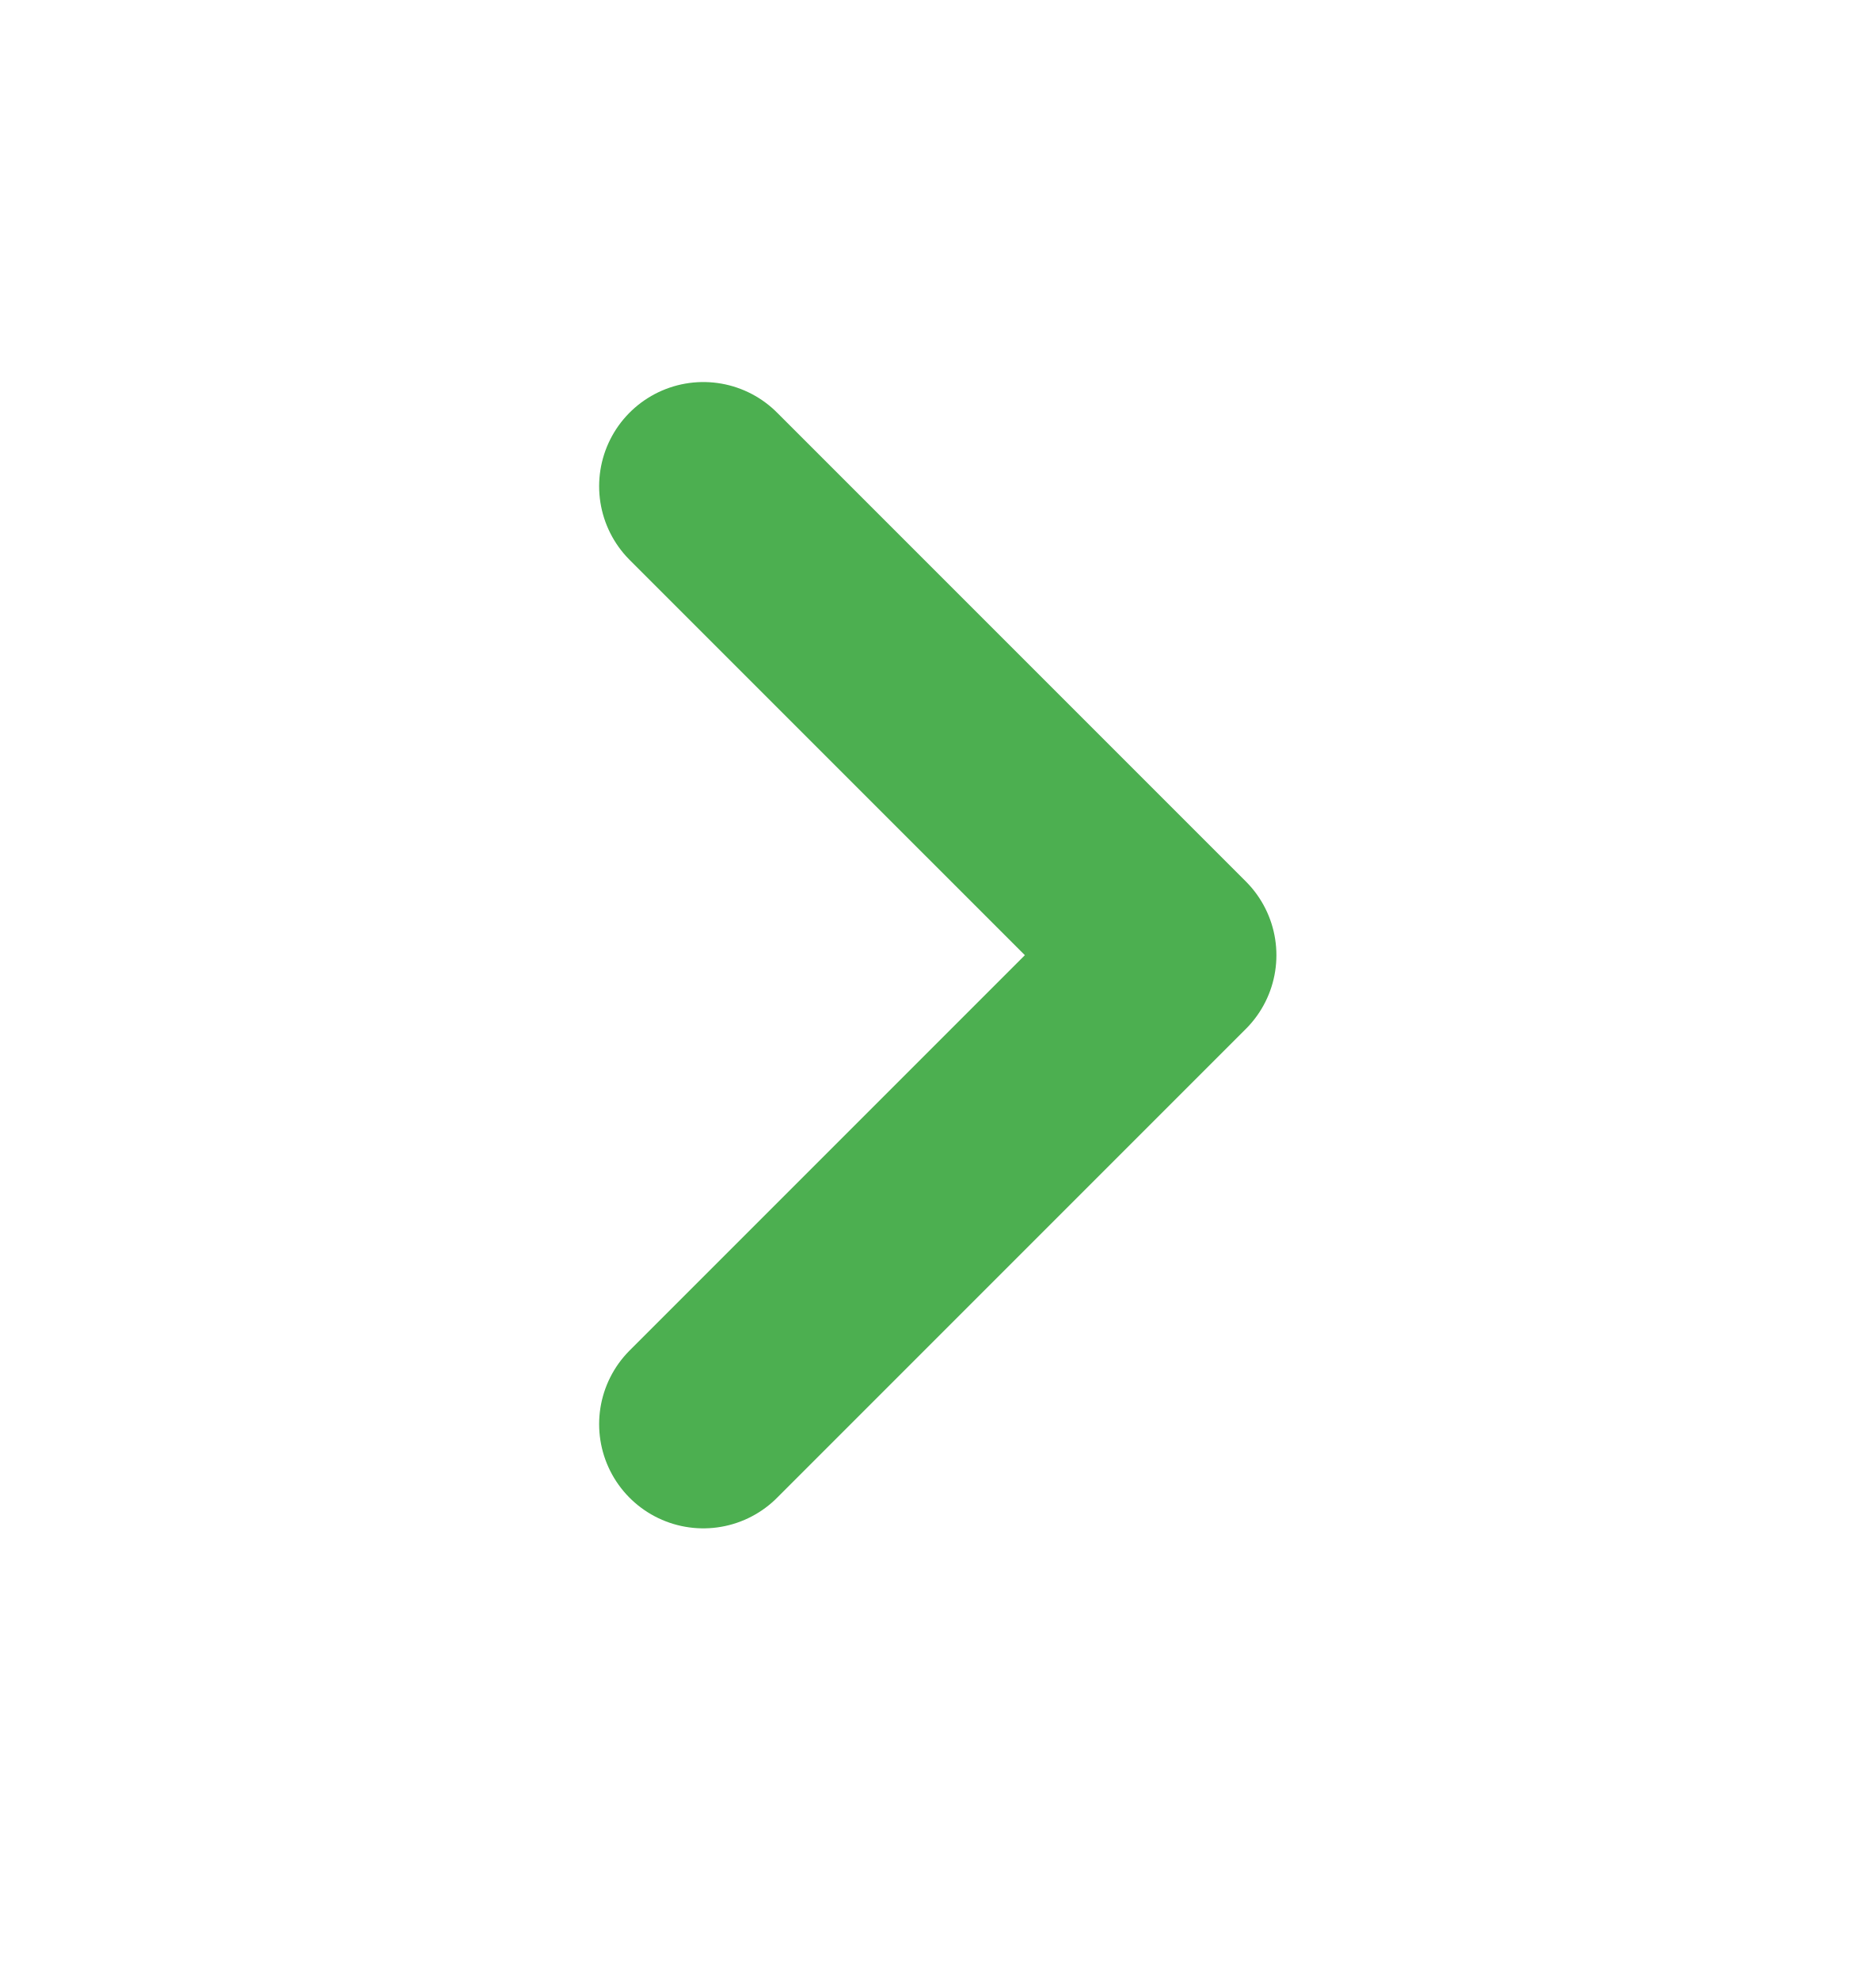
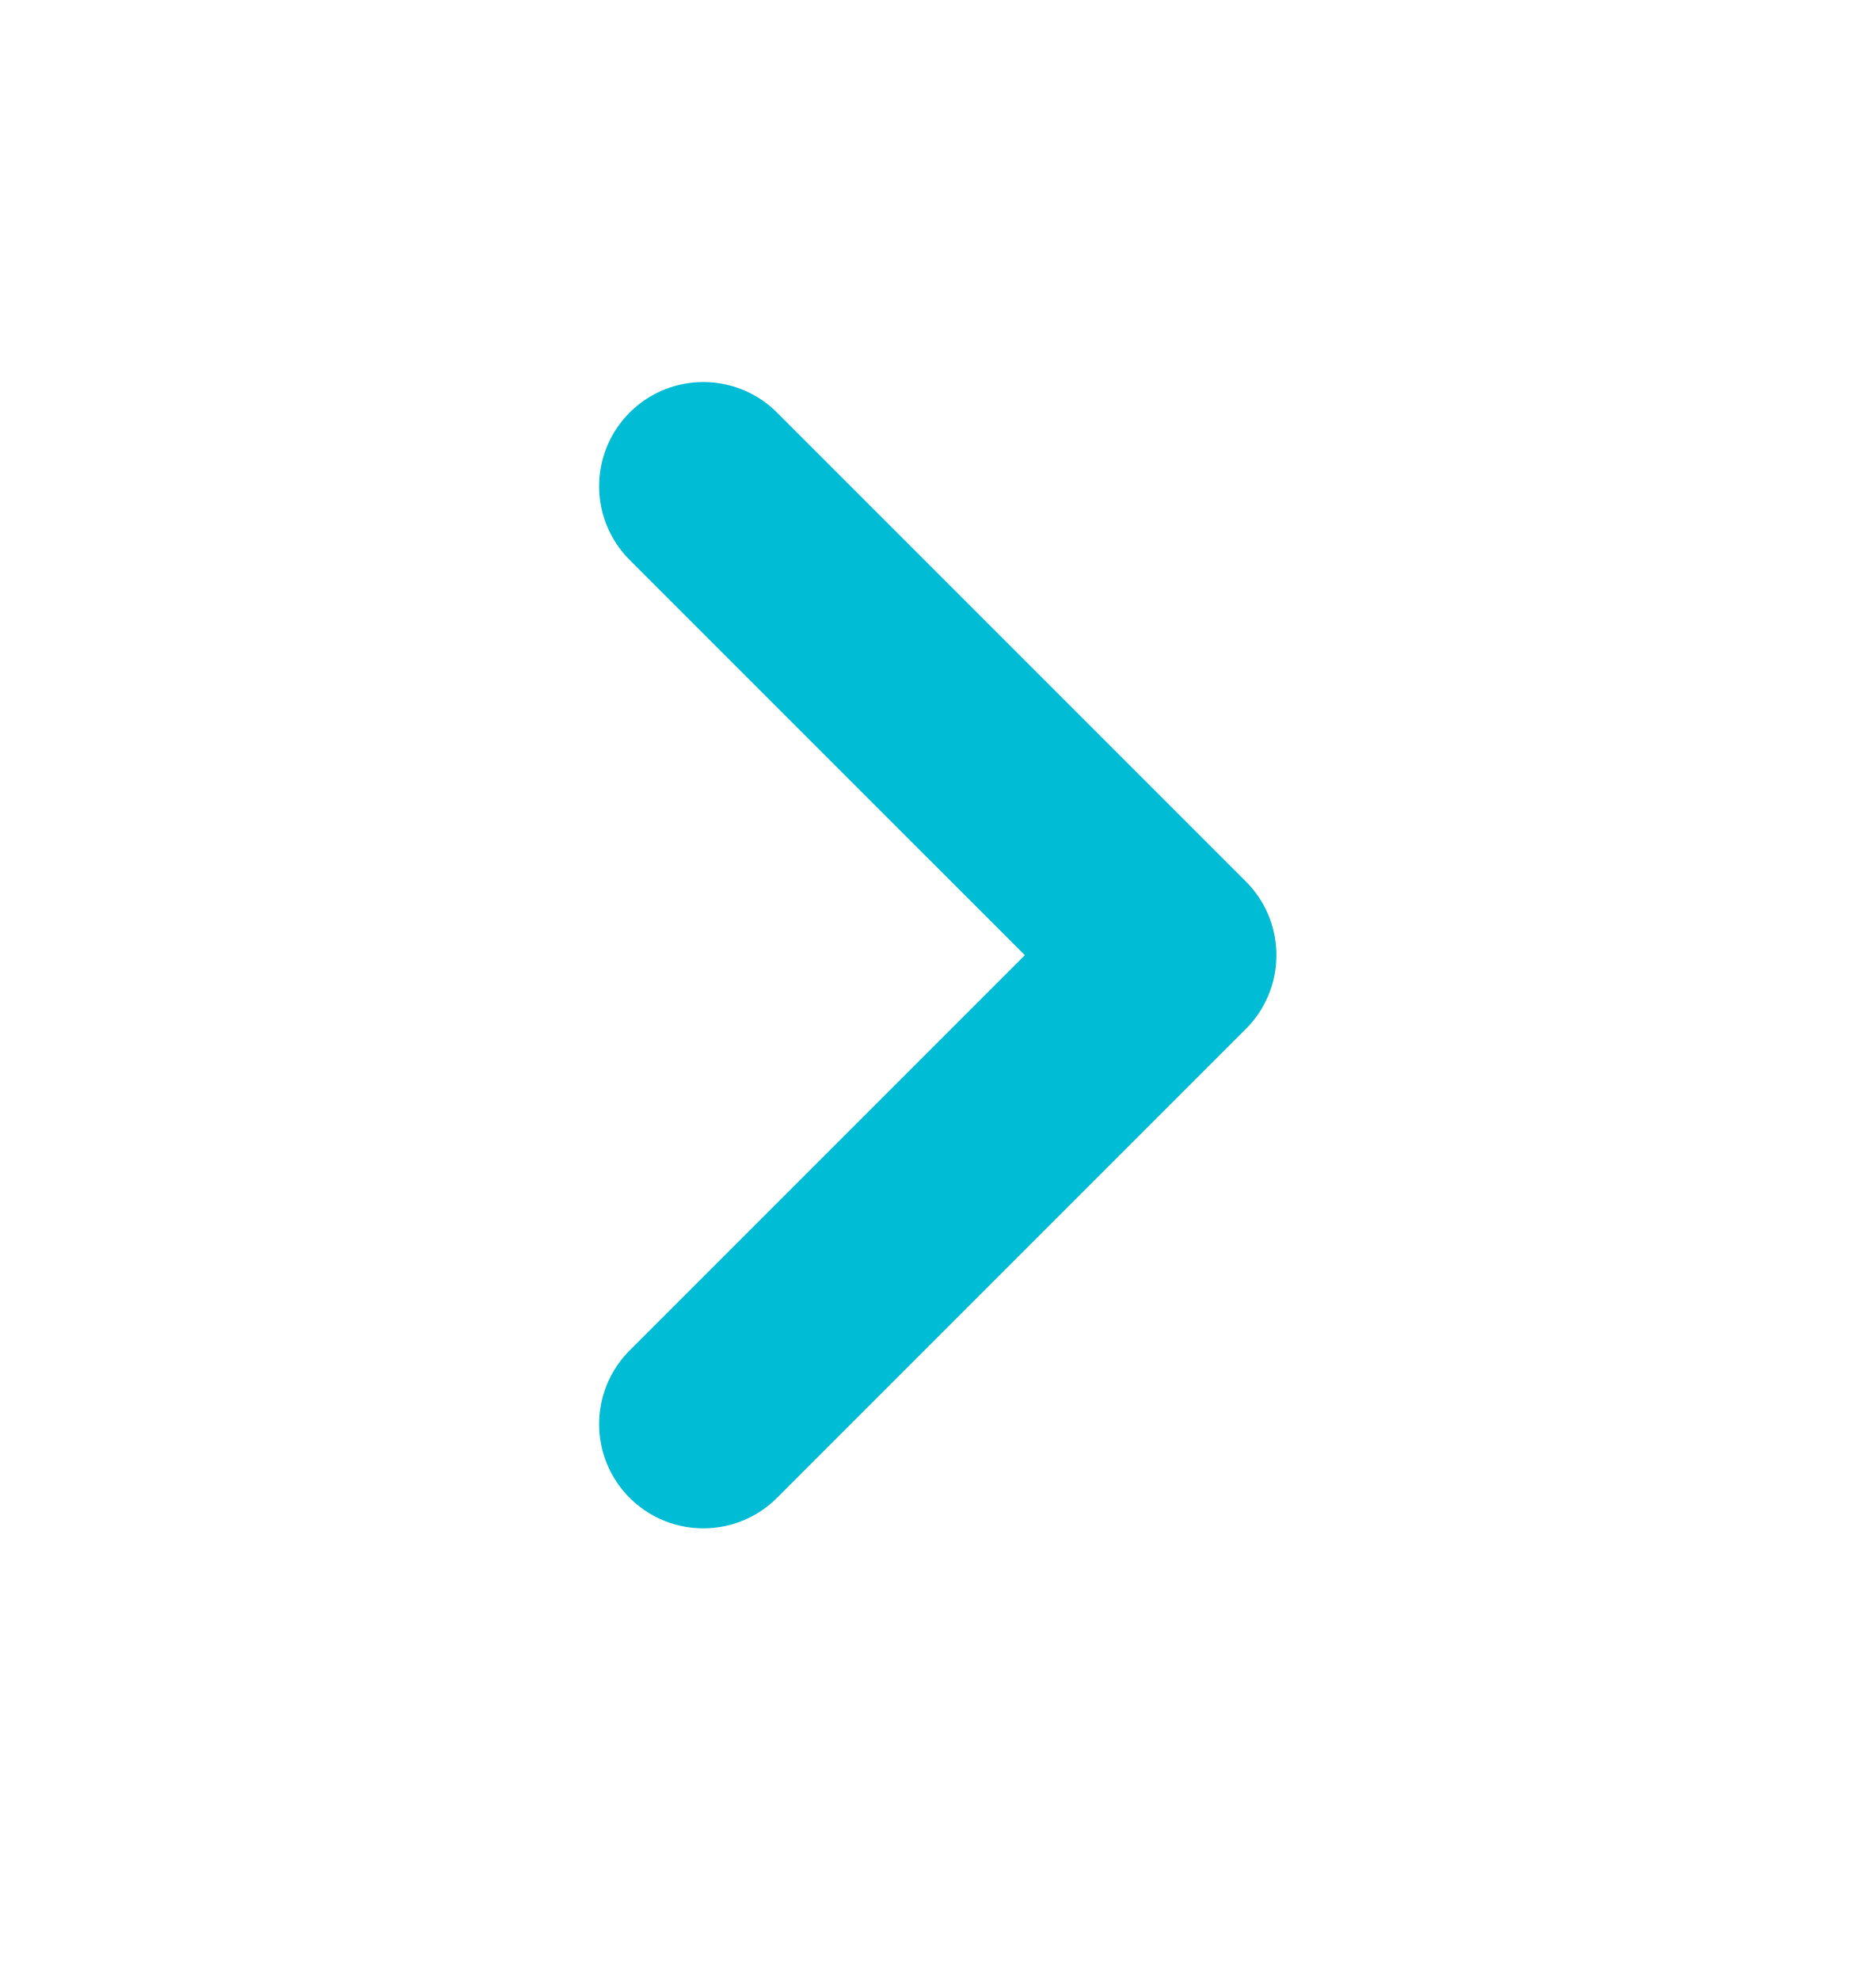
<svg xmlns="http://www.w3.org/2000/svg" width="18" height="19" viewBox="0 0 18 19" fill="none">
-   <path d="M6.75 13.666L11.25 9.166L6.75 4.666" stroke="#4CAF50" stroke-width="2" stroke-linecap="round" stroke-linejoin="round" />
+   <path d="M6.75 13.666L11.25 9.166L6.75 4.666" stroke="#00BCD4" stroke-width="2" stroke-linecap="round" stroke-linejoin="round" />
</svg>
